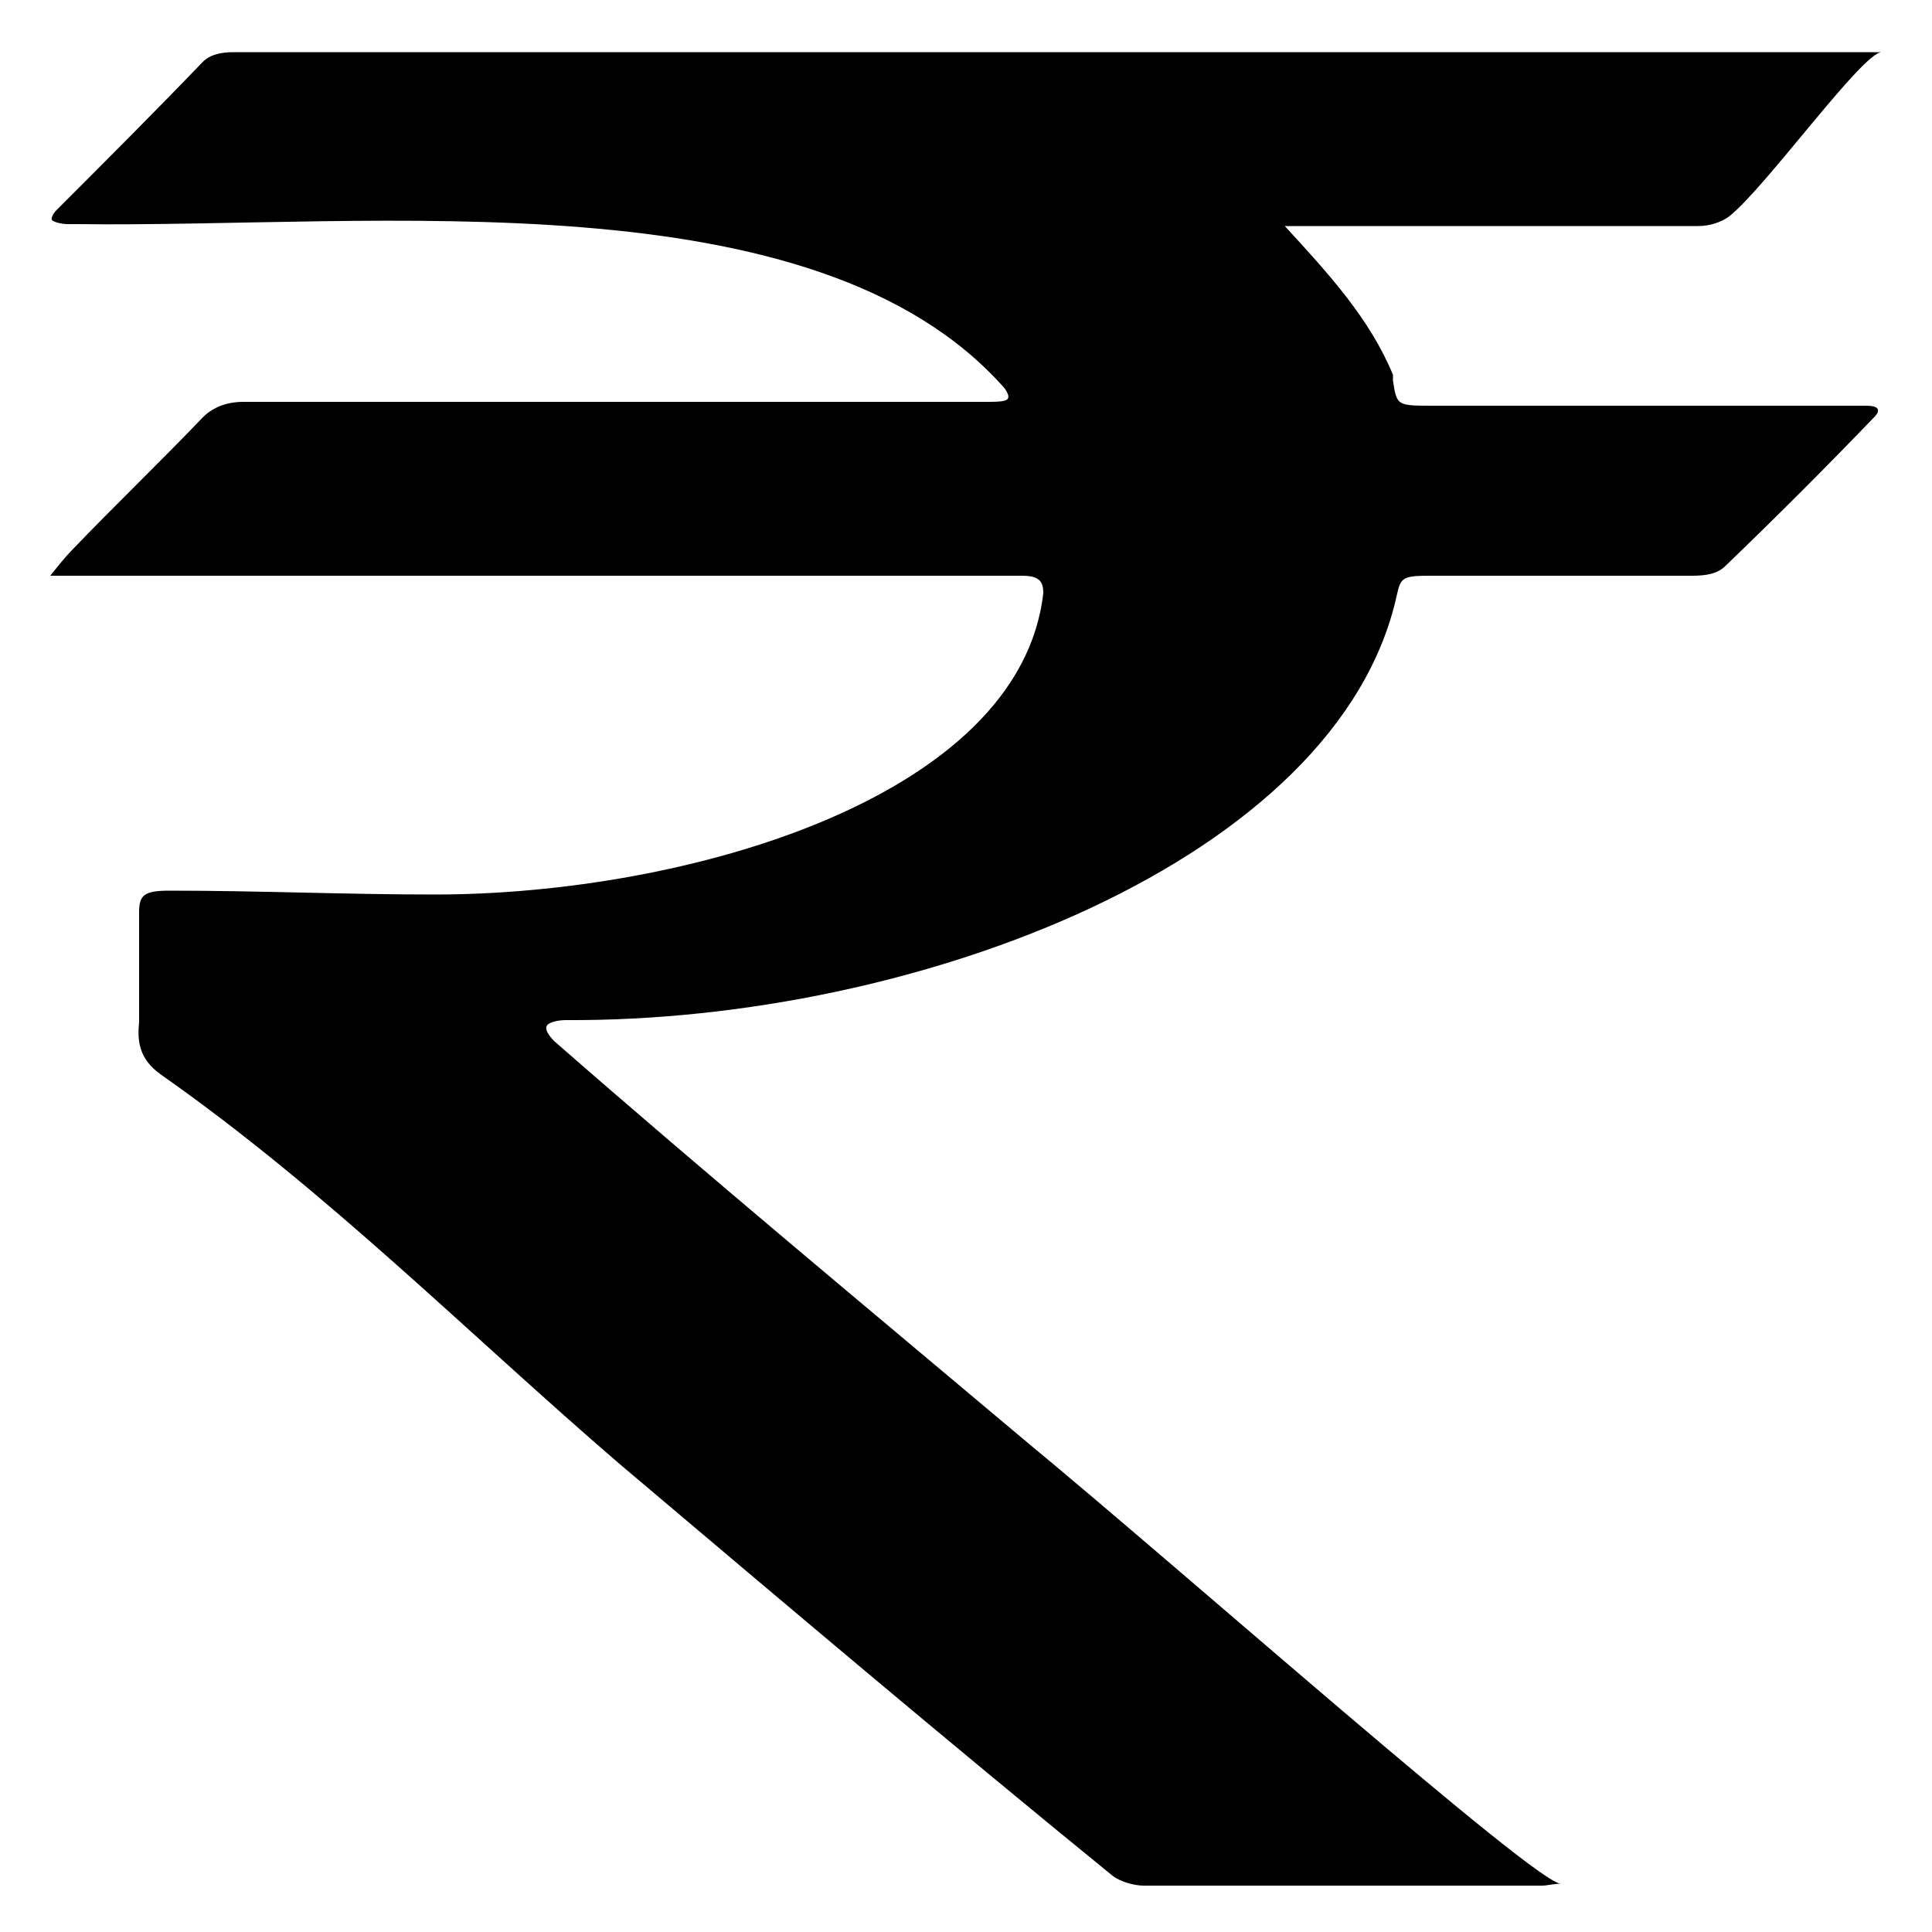
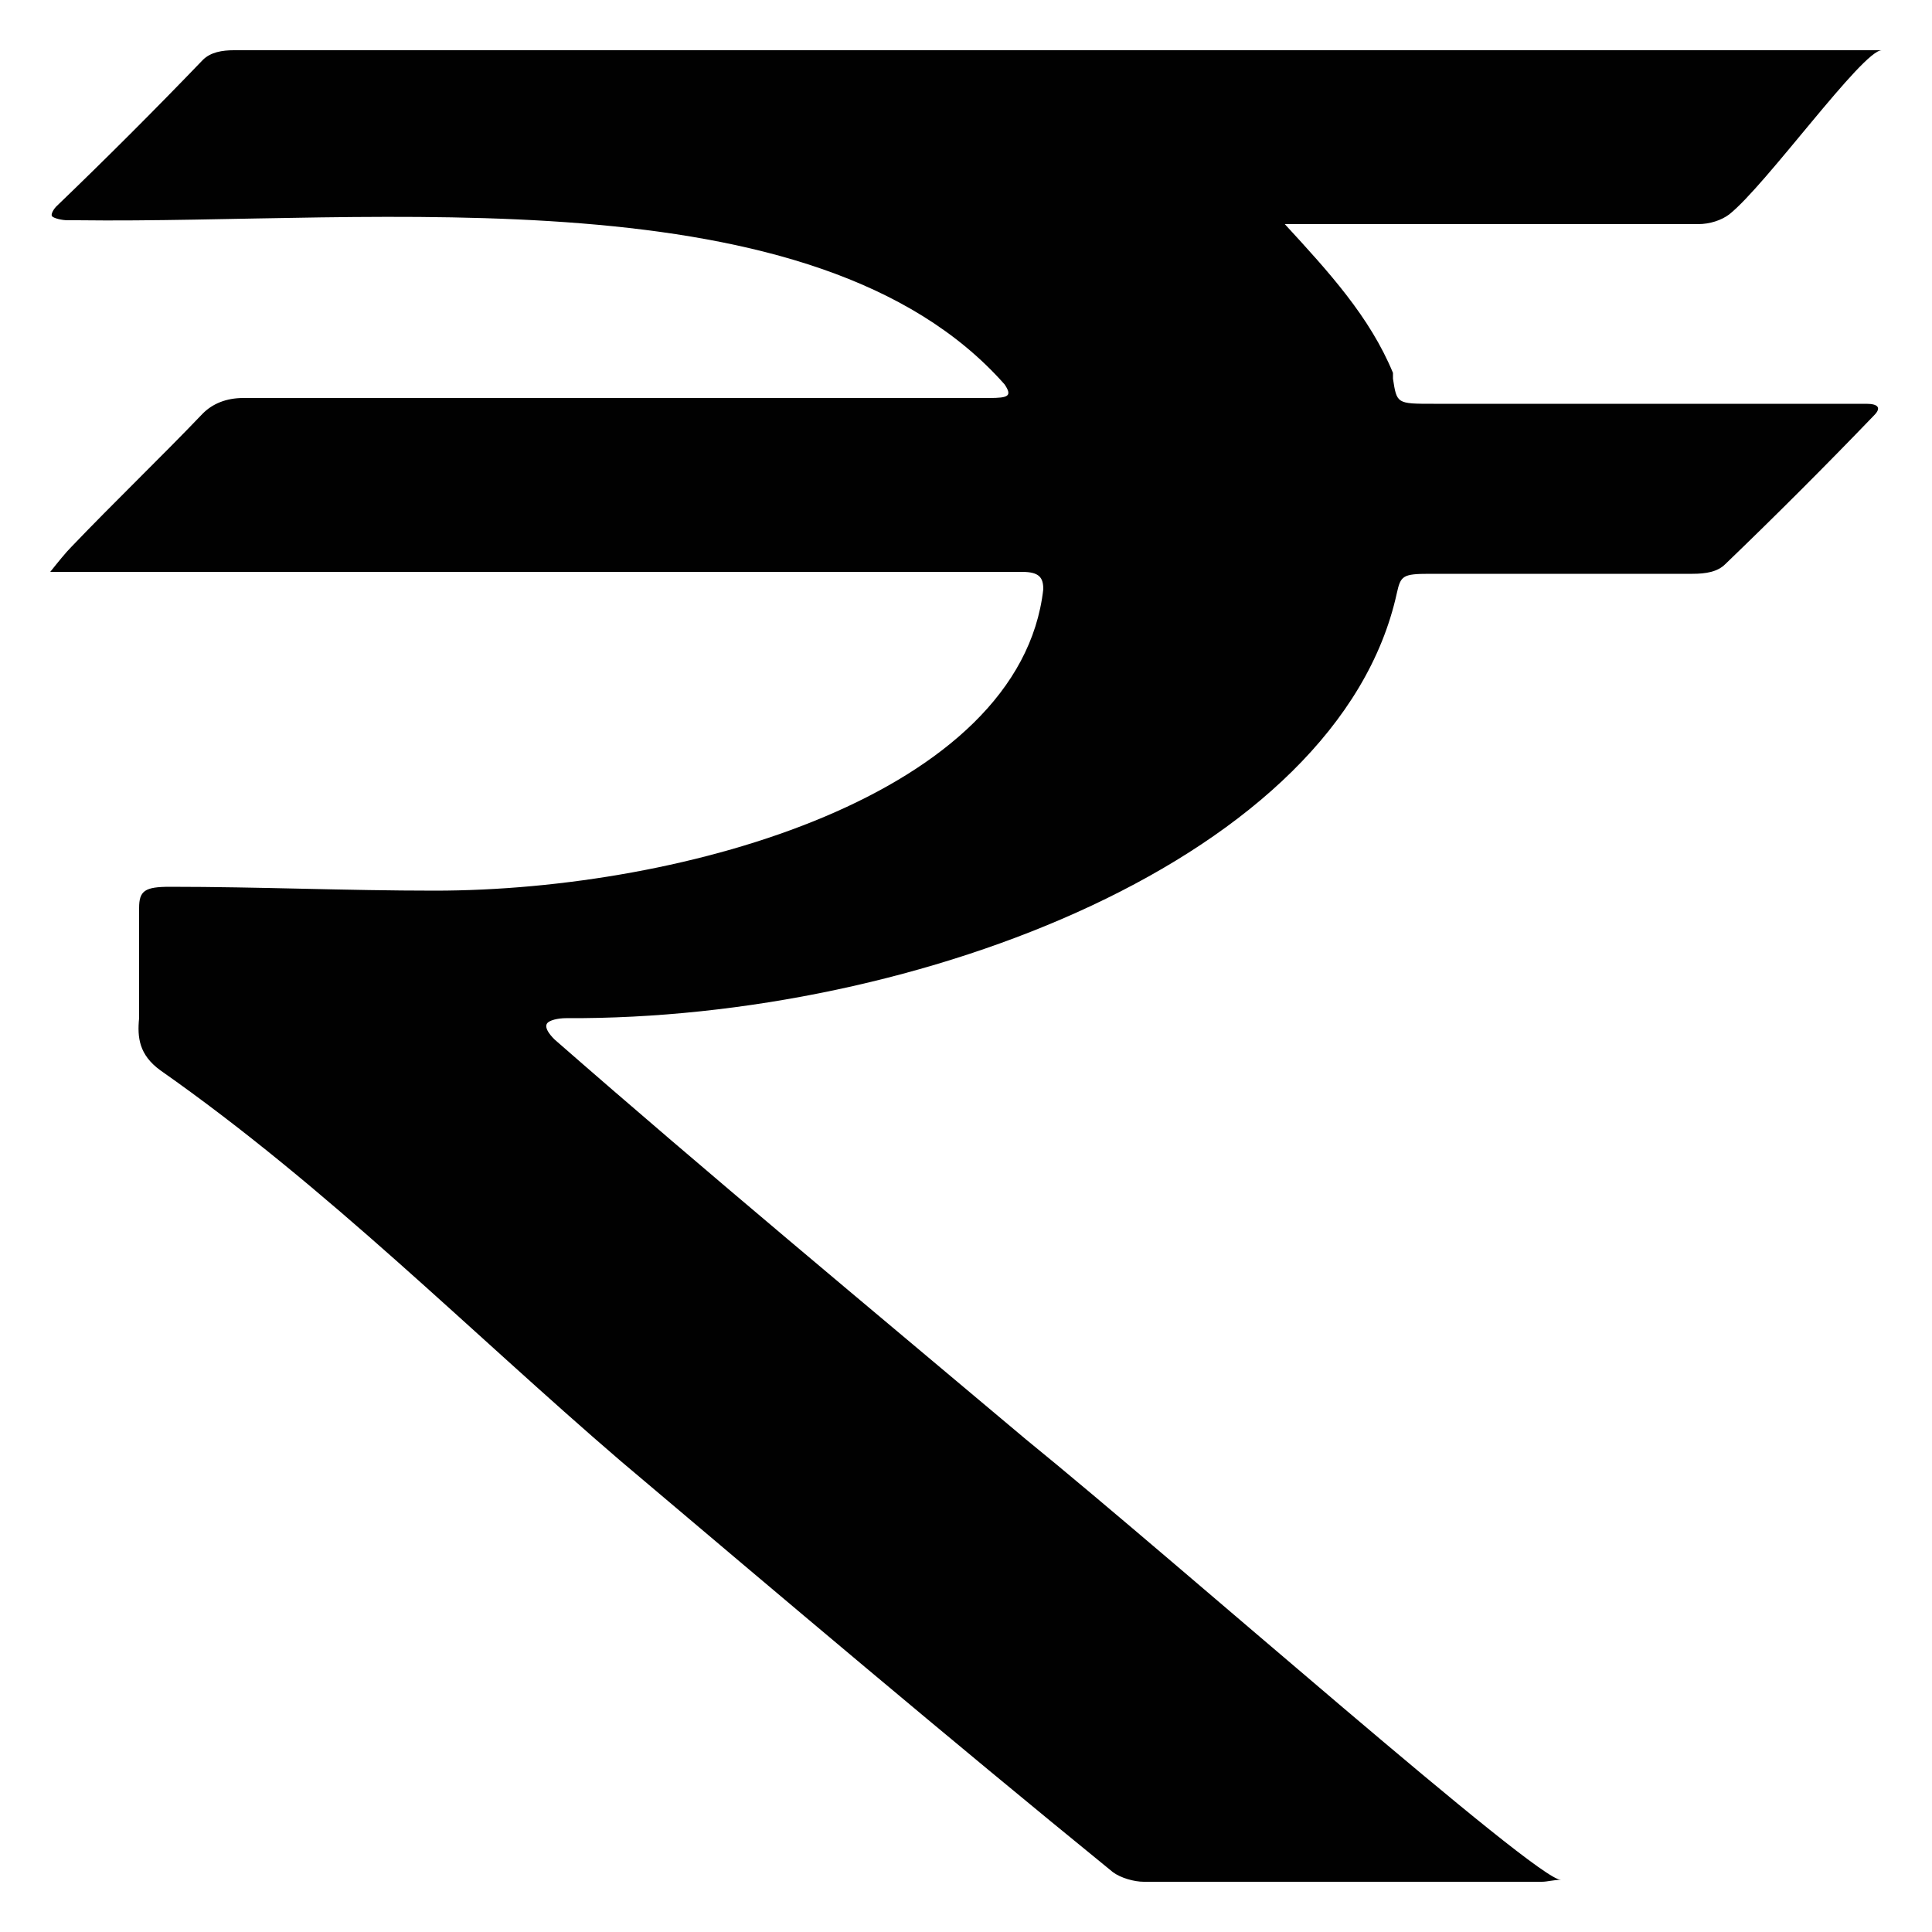
- <svg xmlns="http://www.w3.org/2000/svg" version="1.1" id="Layer_1" x="0px" y="0px" viewBox="75 75 100 100" style="enable-background:new 75 75 100 100;" xml:space="preserve">
-   <path id="XMLID_17_" d="M155.8,172.5c-0.4,0-0.7,0.1-1,0.1c-6.9,0-13.8,0-20.6,0c-0.5,0-1.2-0.2-1.6-0.5c-8.6-7-17.1-14.2-25.5-21.3  c-7.8-6.7-15.1-14.1-23.8-20.2c-1.1-0.8-1.2-1.7-1.1-2.7c0-1.9,0-3.8,0-5.7c0-0.9,0.3-1.1,1.6-1.1c4.6,0,9.1,0.2,13.7,0.2  c13,0,30.3-5,31.5-15.6c0-0.6-0.2-0.9-1.1-0.9c-0.4,0-0.8,0-1.2,0c-16,0-32,0-48,0c-0.3,0-0.6,0-1.1,0c0.4-0.5,0.8-1,1.1-1.3  c2.2-2.3,4.6-4.6,6.8-6.9c0.5-0.5,1.2-0.8,2.1-0.8c12.9,0,25.7,0,38.6,0c1,0,1.2-0.1,0.8-0.7c-9.8-11.1-32.6-8.3-48-8.5  c-0.2,0-0.4,0-0.5,0c-0.3,0-0.7-0.1-0.8-0.2c-0.1-0.1,0.1-0.4,0.2-0.5c2.6-2.6,5.1-5.1,7.6-7.7c0.4-0.4,1-0.5,1.6-0.5  c28.1,0,56.2,0,84.3,0c0.3,0,0.5,0,1,0c-1,0-6,7-7.9,8.5c-0.4,0.3-1,0.5-1.6,0.5c-6.7,0-13.5,0-20.3,0c-0.3,0-0.6,0-1.1,0  c2.3,2.5,4.4,4.8,5.6,7.7c0,0.1,0,0.2,0,0.3c0.2,1.3,0.2,1.3,2.1,1.3c7.2,0,14.5,0,21.7,0c0.2,0,0.5,0,0.7,0c0.6,0,0.8,0.2,0.4,0.6  c-2.5,2.6-5.1,5.2-7.7,7.7c-0.4,0.4-1,0.5-1.7,0.5c-4.5,0-9.1,0-13.6,0c-1.4,0-1.5,0.1-1.7,1c-3,13.7-24.8,22.1-43,22  c-0.4,0-0.9,0.1-1,0.3c-0.1,0.2,0.1,0.5,0.4,0.8c8,7,16.2,13.8,24.4,20.7C136.1,156.2,154.6,172.6,155.8,172.5z" />
+ <svg xmlns="http://www.w3.org/2000/svg" version="1.1" id="Layer_1" x="0px" y="0px" viewBox="0 0 100 100" style="enable-background:new 0 0 100 100;" xml:space="preserve">
+   <style type="text/css">
+ 	.st0{fill:#010101;}
+ </style>
+   <path id="XMLID_17_" class="st0" d="M80.8,97.3c-0.4,0-0.7,0.1-1,0.1c-6.9,0-13.8,0-20.6,0c-0.5,0-1.2-0.2-1.6-0.5  c-8.6-7-17.1-14.2-25.5-21.3C24.3,68.9,17,61.5,8.3,55.4c-1.1-0.8-1.2-1.7-1.1-2.7c0-1.9,0-3.8,0-5.7c0-0.9,0.3-1.1,1.6-1.1  c4.6,0,9.1,0.2,13.7,0.2c13,0,30.3-5,31.5-15.6c0-0.6-0.2-0.9-1.1-0.9c-0.4,0-0.8,0-1.2,0c-16,0-32,0-48,0c-0.3,0-0.6,0-1.1,0  c0.4-0.5,0.8-1,1.1-1.3c2.2-2.3,4.6-4.6,6.8-6.9c0.5-0.5,1.2-0.8,2.1-0.8c12.9,0,25.7,0,38.6,0c1,0,1.2-0.1,0.8-0.7  c-9.8-11.1-32.6-8.3-48-8.5c-0.2,0-0.4,0-0.5,0c-0.3,0-0.7-0.1-0.8-0.2c-0.1-0.1,0.1-0.4,0.2-0.5C5.5,8.2,8,5.7,10.5,3.1  c0.4-0.4,1-0.5,1.6-0.5c28.1,0,56.2,0,84.3,0c0.3,0,0.5,0,1,0c-1,0-6,7-7.9,8.5c-0.4,0.3-1,0.5-1.6,0.5c-6.7,0-13.5,0-20.3,0  c-0.3,0-0.6,0-1.1,0c2.3,2.5,4.4,4.8,5.6,7.7c0,0.1,0,0.2,0,0.3c0.2,1.3,0.2,1.3,2.1,1.3c7.2,0,14.5,0,21.7,0c0.2,0,0.5,0,0.7,0  c0.6,0,0.8,0.2,0.4,0.6c-2.5,2.6-5.1,5.2-7.7,7.7c-0.4,0.4-1,0.5-1.7,0.5c-4.5,0-9.1,0-13.6,0c-1.4,0-1.5,0.1-1.7,1  c-3,13.7-24.8,22.1-43,22c-0.4,0-0.9,0.1-1,0.3s0.1,0.5,0.4,0.8c8,7,16.2,13.8,24.4,20.7C61.1,81,79.6,97.4,80.8,97.3z" />
</svg>
